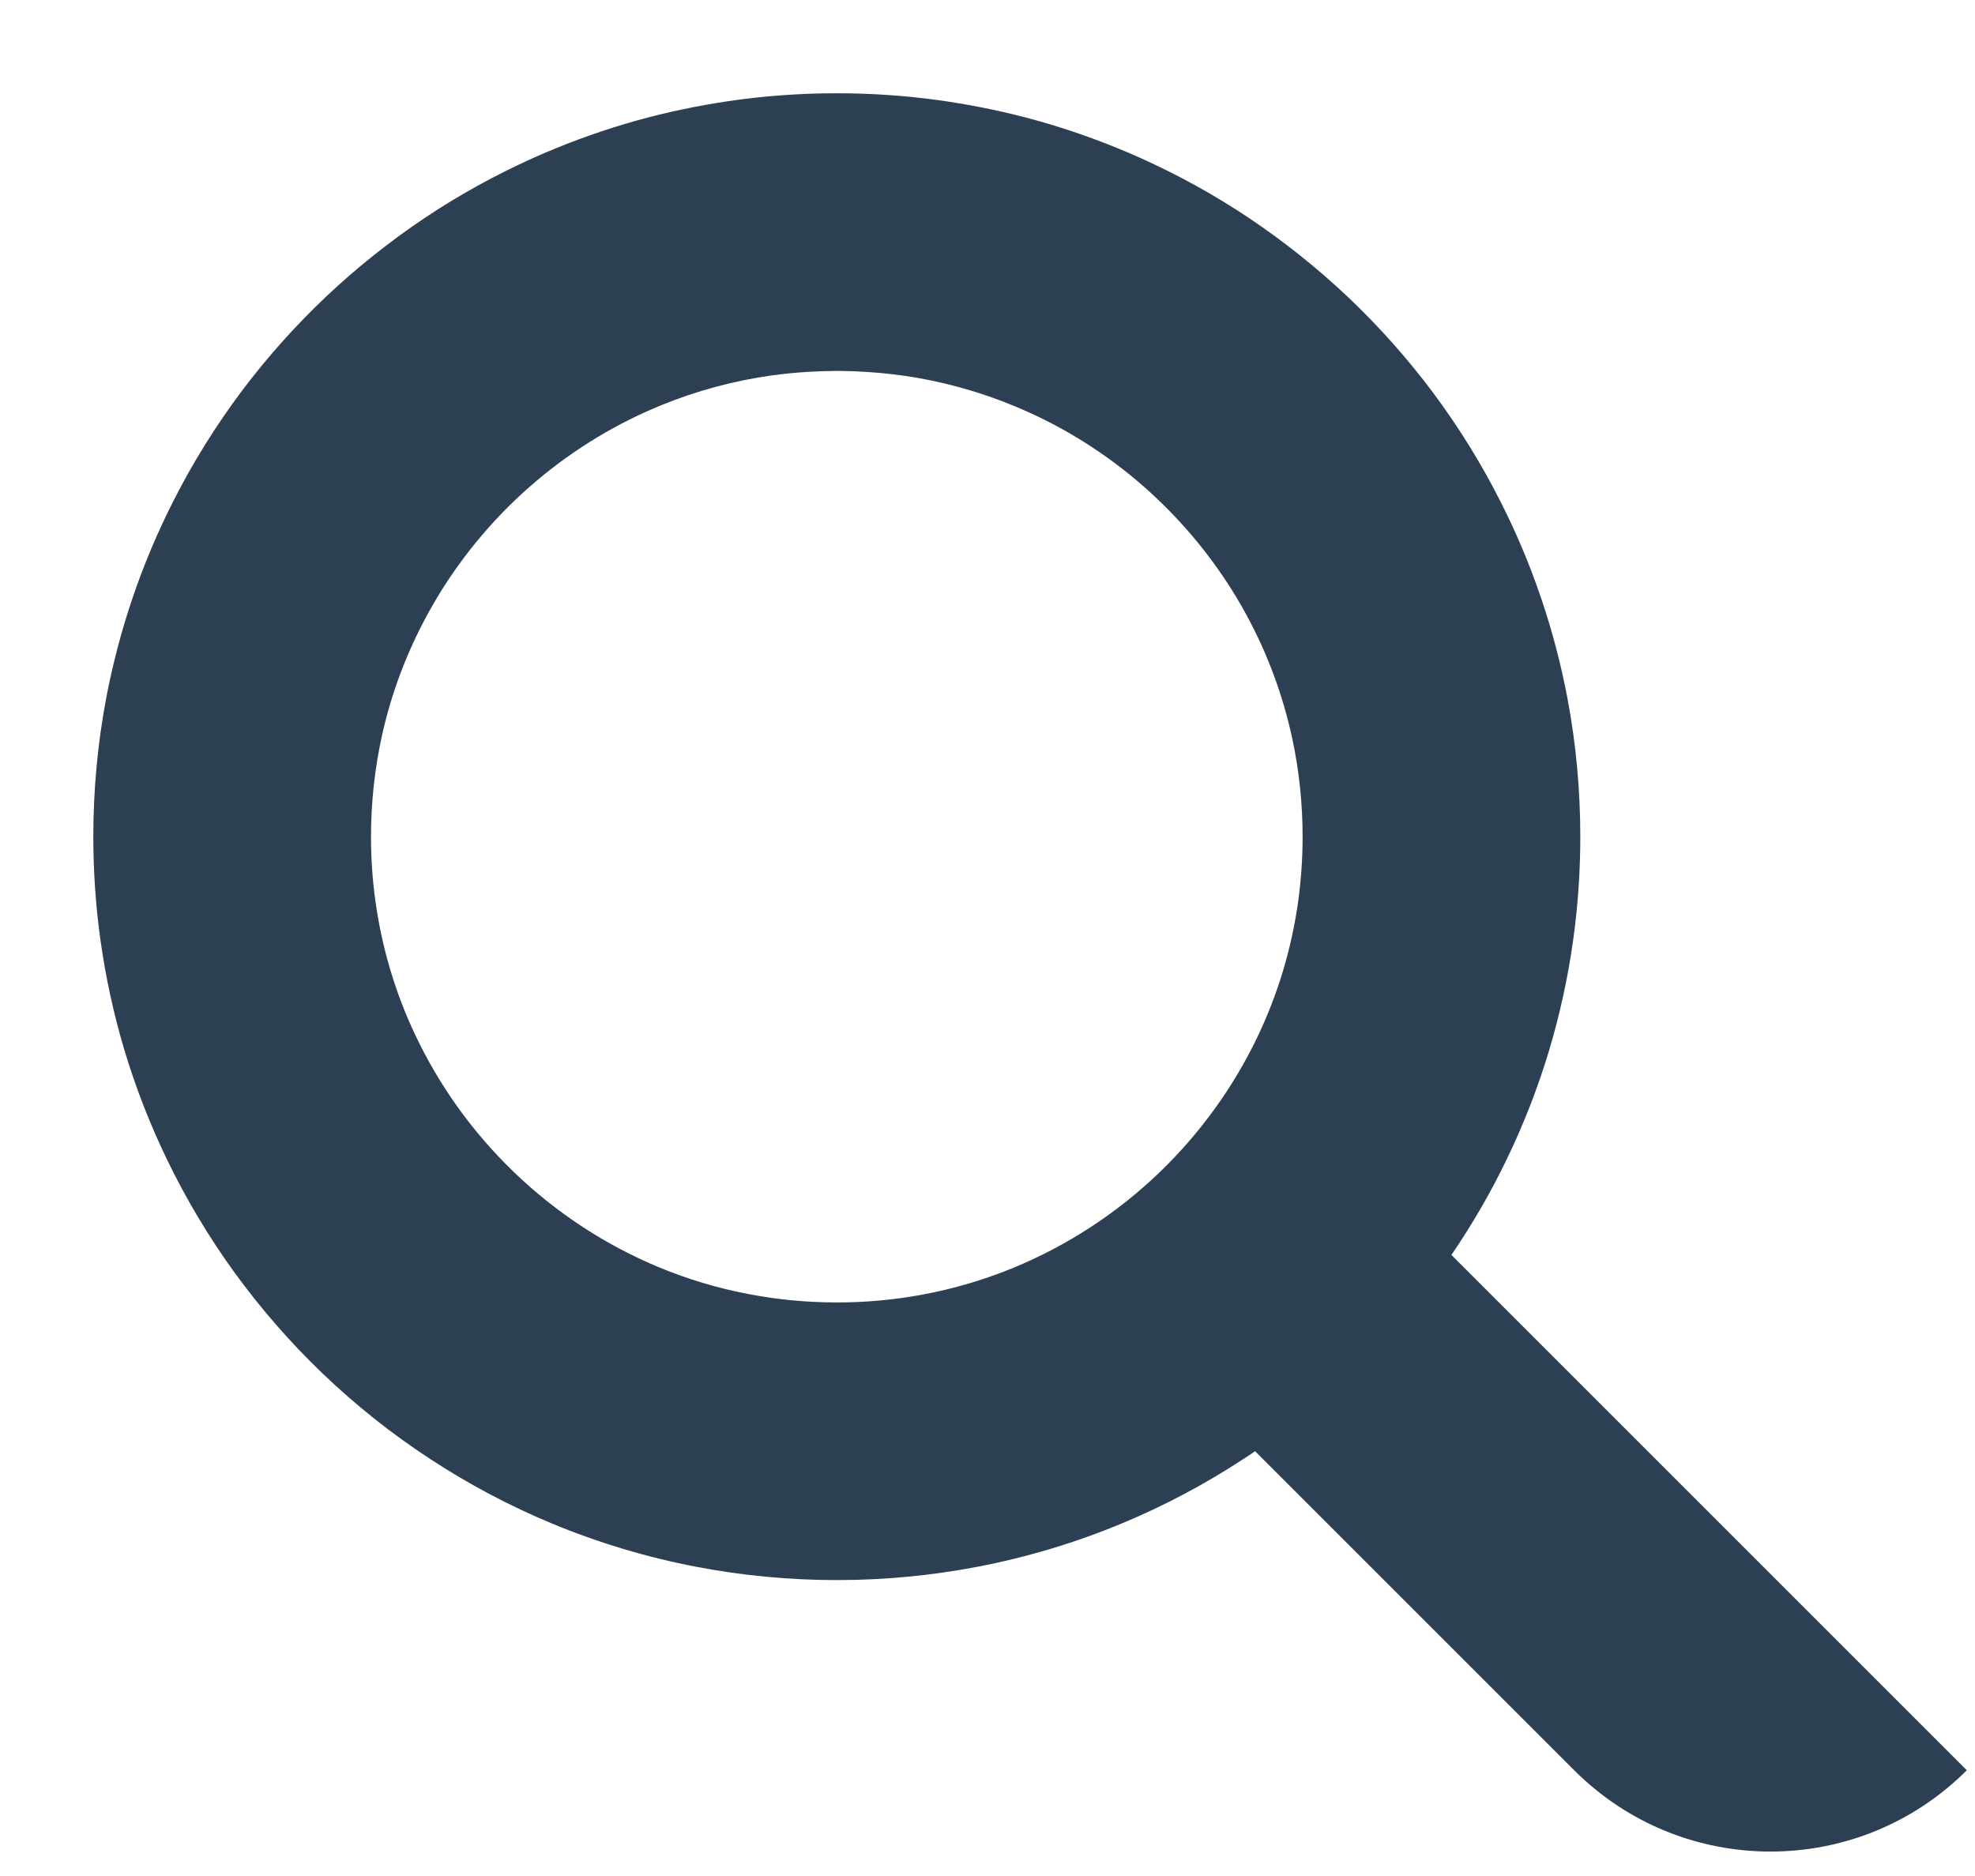
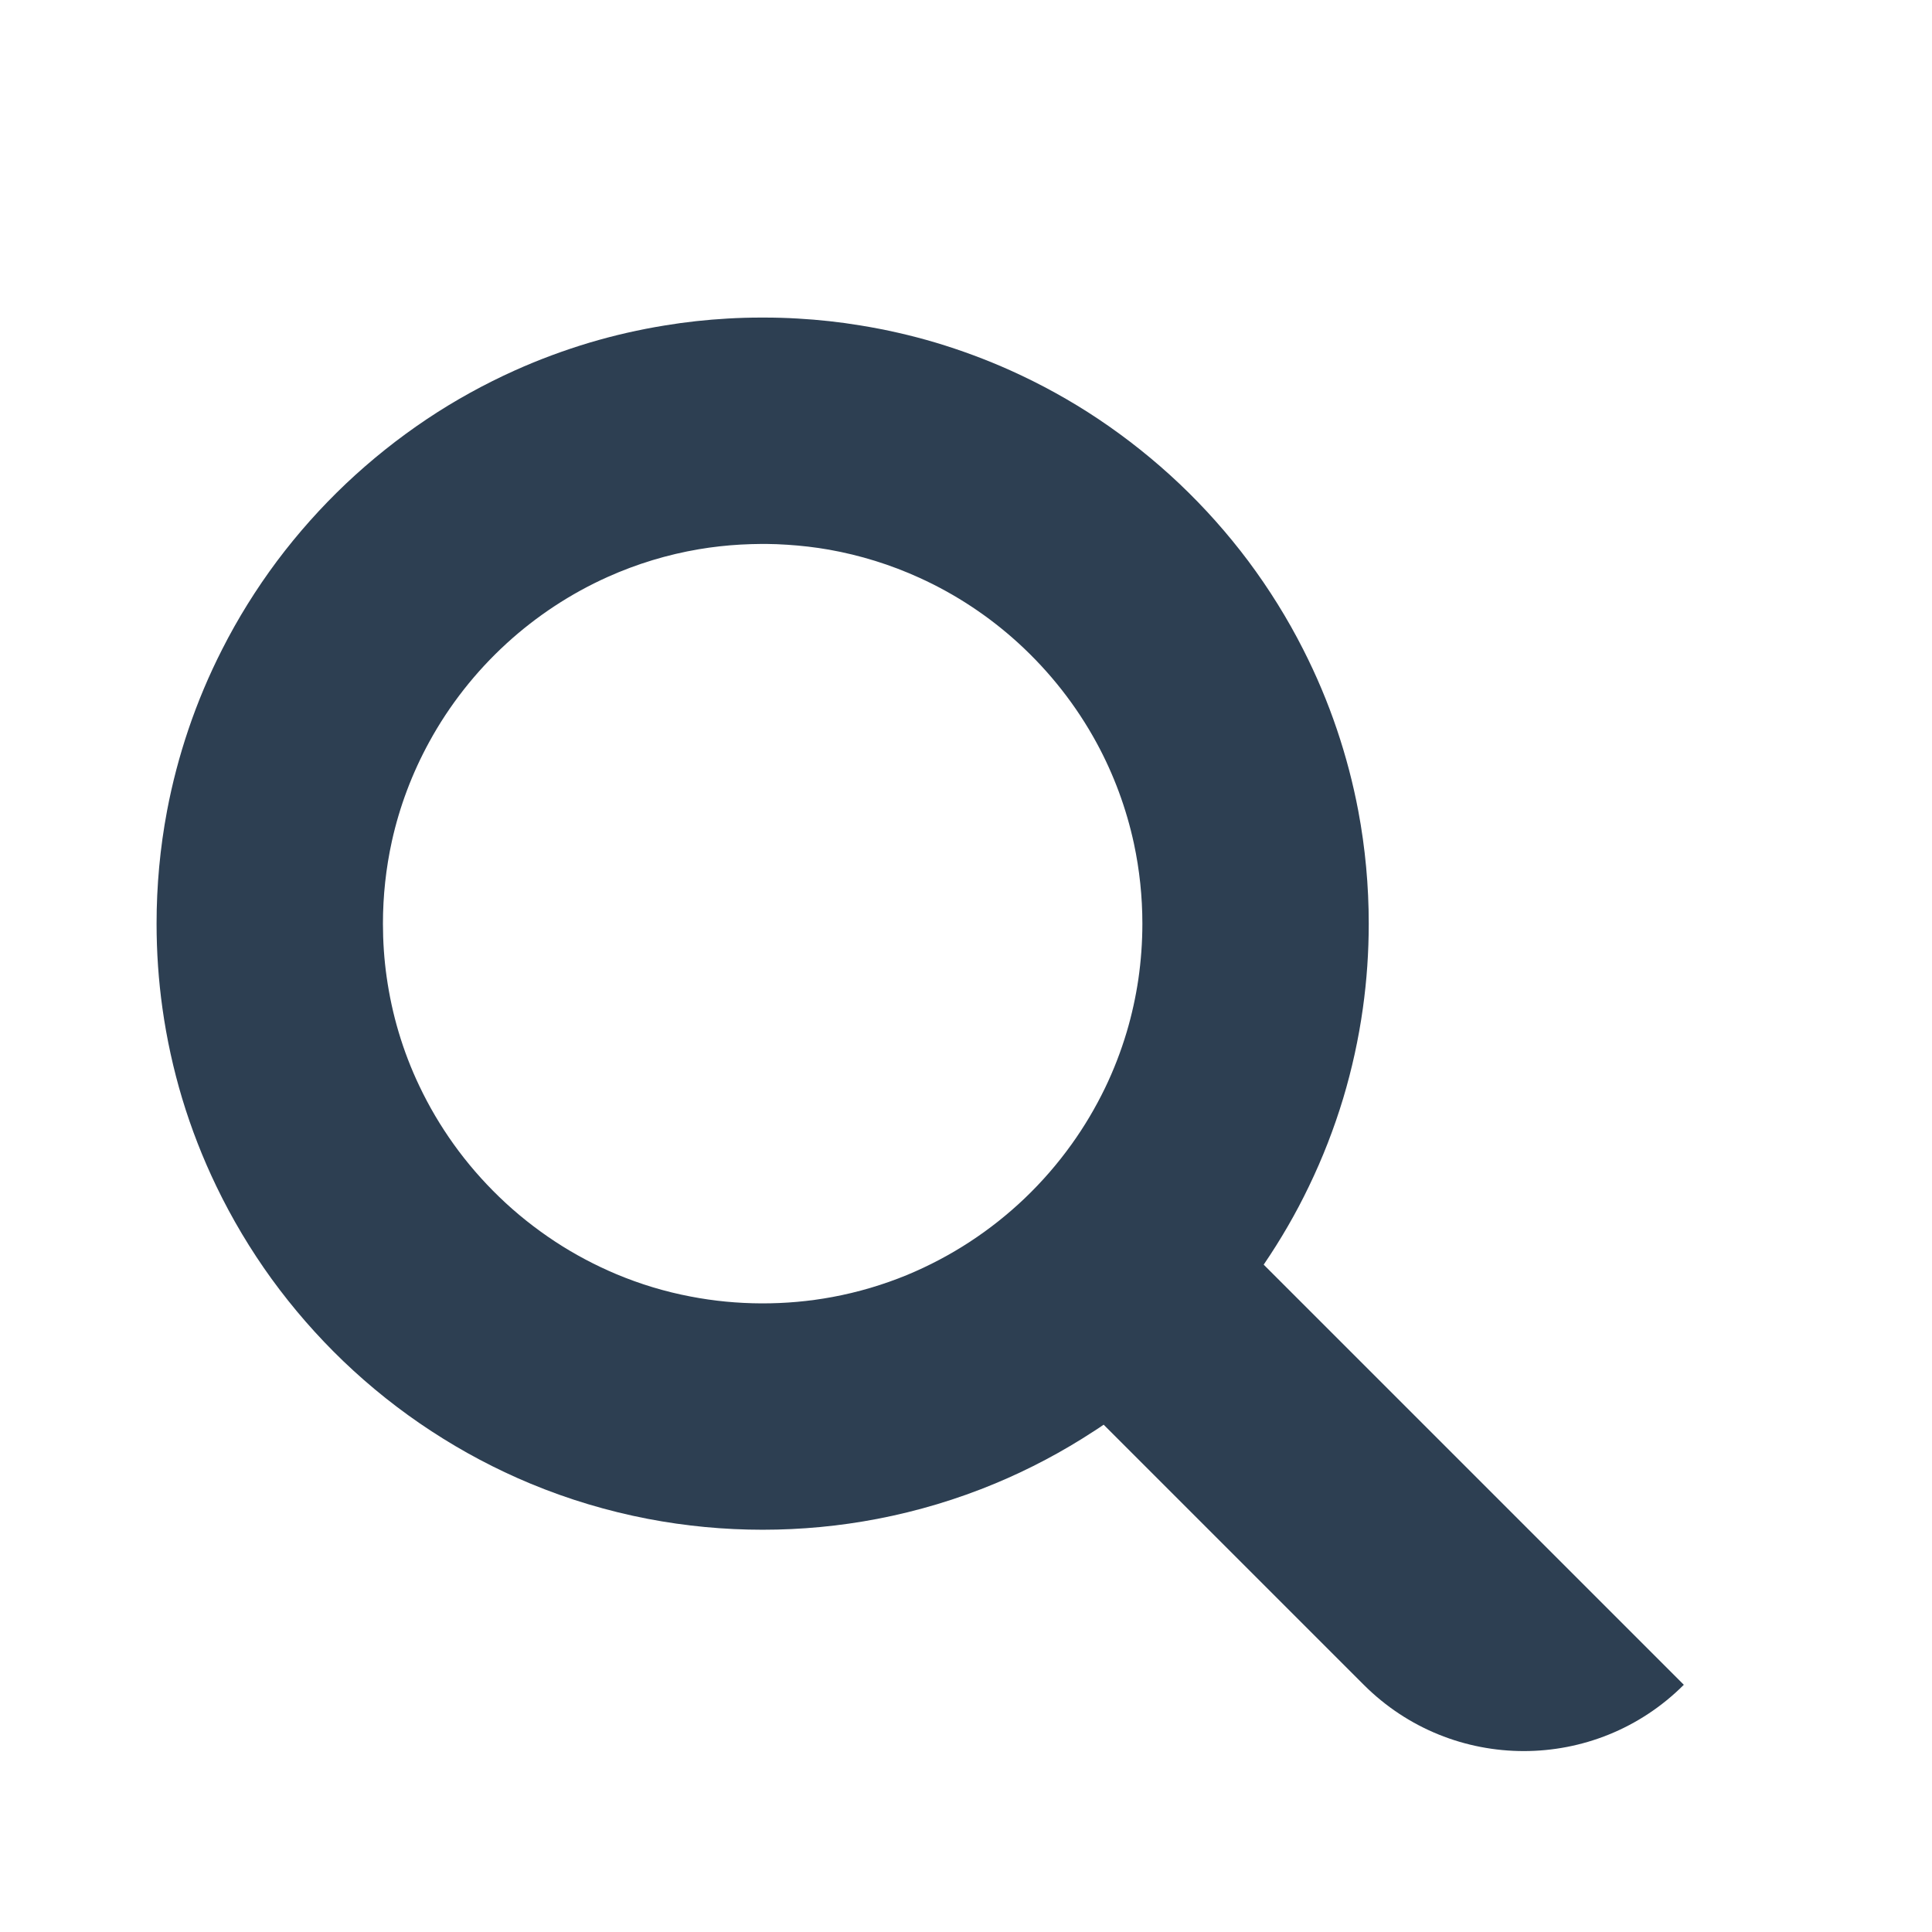
- <svg xmlns="http://www.w3.org/2000/svg" width="20px" height="19px" viewBox="0 0 20 19" version="1.1">
+ <svg xmlns="http://www.w3.org/2000/svg" width="24px" height="24px" viewBox="0 0 24 24" version="1.1">
  <defs />
  <g id="Symbols" stroke="none" stroke-width="1" fill="none" fill-rule="evenodd">
-     <g id="search_bar_light" transform="translate(-17, -13)">
-       <g id="icon_search">
-         <g transform="translate(16, 10)">
-           <g id="Group">
-             <rect id="Rectangle" fill-opacity="0" fill="#909090" x="0" y="0" width="24" height="24" />
-             <path d="M13.71,17.698 C13.67,17.726 13.629,17.753 13.588,17.779 C13.2,18.033 12.789,18.251 12.361,18.429 C11.89,18.625 11.399,18.772 10.899,18.868 C10.429,18.958 9.952,19.003 9.474,19.003 C8.996,19.003 8.519,18.958 8.049,18.868 C7.549,18.772 7.058,18.625 6.587,18.429 C6.159,18.251 5.748,18.033 5.36,17.779 C4.969,17.524 4.601,17.231 4.264,16.908 C3.938,16.595 3.64,16.253 3.374,15.887 C3.112,15.525 2.882,15.14 2.688,14.737 C2.518,14.385 2.376,14.02 2.263,13.646 C2.153,13.279 2.071,12.905 2.018,12.526 C1.969,12.178 1.945,11.826 1.945,11.474 C1.945,11.004 1.988,10.534 2.075,10.073 C2.14,9.729 2.229,9.391 2.341,9.06 C2.456,8.72 2.596,8.388 2.759,8.068 C2.954,7.683 3.183,7.316 3.441,6.97 C3.699,6.626 3.985,6.305 4.297,6.009 C4.609,5.714 4.946,5.445 5.303,5.206 C5.65,4.974 6.017,4.772 6.397,4.601 C6.698,4.466 7.008,4.351 7.325,4.256 C7.631,4.165 7.943,4.094 8.258,4.043 C8.517,4 8.777,3.972 9.039,3.957 C9.176,3.949 9.313,3.945 9.45,3.945 L9.498,3.945 C9.635,3.945 9.772,3.949 9.909,3.957 C10.171,3.972 10.431,4 10.69,4.043 C11.005,4.094 11.317,4.165 11.623,4.256 C11.94,4.351 12.25,4.466 12.551,4.601 C12.931,4.772 13.298,4.974 13.645,5.206 C14.002,5.445 14.339,5.714 14.651,6.009 C14.963,6.305 15.249,6.626 15.507,6.97 C15.765,7.316 15.994,7.683 16.189,8.068 C16.352,8.388 16.492,8.72 16.607,9.06 C16.719,9.391 16.808,9.729 16.873,10.073 C16.96,10.534 17.003,11.004 17.003,11.474 C17.003,11.826 16.979,12.178 16.93,12.526 C16.877,12.905 16.795,13.279 16.685,13.646 C16.572,14.02 16.43,14.385 16.26,14.737 C16.098,15.075 15.909,15.4 15.698,15.71 L20.917,20.929 L20.917,20.929 C19.819,22.027 18.039,22.027 16.941,20.929 L13.71,17.698 Z M9.459,6.757 C9.372,6.758 9.286,6.76 9.199,6.765 C9.025,6.775 8.852,6.794 8.681,6.823 C8.291,6.889 7.91,7.005 7.549,7.167 C7.09,7.373 6.665,7.653 6.294,7.992 C5.909,8.344 5.582,8.759 5.332,9.217 C5.12,9.604 4.963,10.02 4.868,10.45 C4.794,10.786 4.757,11.13 4.757,11.474 C4.757,11.695 4.772,11.917 4.803,12.136 C4.836,12.368 4.885,12.597 4.952,12.821 C5.02,13.05 5.106,13.274 5.209,13.49 C5.329,13.743 5.472,13.985 5.635,14.213 C5.803,14.448 5.993,14.667 6.201,14.868 C6.415,15.075 6.65,15.262 6.9,15.426 C7.138,15.582 7.391,15.716 7.654,15.827 C7.952,15.952 8.262,16.046 8.579,16.106 C8.869,16.162 9.164,16.19 9.459,16.191 C9.754,16.192 10.049,16.166 10.34,16.112 C10.658,16.053 10.969,15.961 11.268,15.838 C11.54,15.725 11.802,15.587 12.048,15.426 C12.29,15.268 12.518,15.087 12.727,14.888 C12.943,14.682 13.14,14.455 13.313,14.213 C13.471,13.993 13.609,13.759 13.727,13.516 C13.835,13.292 13.925,13.059 13.996,12.821 C14.06,12.606 14.108,12.387 14.141,12.165 C14.174,11.937 14.191,11.705 14.191,11.474 C14.191,11.14 14.156,10.806 14.086,10.479 C13.992,10.043 13.836,9.621 13.623,9.229 C13.372,8.767 13.043,8.348 12.654,7.992 C12.29,7.659 11.874,7.383 11.425,7.179 C11.066,7.015 10.686,6.897 10.297,6.828 C10.125,6.798 9.953,6.778 9.779,6.767 C9.693,6.761 9.607,6.758 9.52,6.757 C9.5,6.757 9.479,6.757 9.459,6.757 L9.459,6.757 Z" id="Fill-14" fill="#2D3F52" />
-           </g>
-         </g>
+     <g id="icon_search_dark">
+       <g id="Group">
+         <rect id="Rectangle" fill-opacity="0" fill="#909090" x="0" y="0" width="24" height="24" />
+         <path d="M13.71,17.698 C13.67,17.726 13.629,17.753 13.588,17.779 C13.2,18.033 12.789,18.251 12.361,18.429 C11.89,18.625 11.399,18.772 10.899,18.868 C10.429,18.958 9.952,19.003 9.474,19.003 C8.996,19.003 8.519,18.958 8.049,18.868 C7.549,18.772 7.058,18.625 6.587,18.429 C6.159,18.251 5.748,18.033 5.36,17.779 C4.969,17.524 4.601,17.231 4.264,16.908 C3.938,16.595 3.64,16.253 3.374,15.887 C3.112,15.525 2.882,15.14 2.688,14.737 C2.518,14.385 2.376,14.02 2.263,13.646 C2.153,13.279 2.071,12.905 2.018,12.526 C1.969,12.178 1.945,11.826 1.945,11.474 C1.945,11.004 1.988,10.534 2.075,10.073 C2.14,9.729 2.229,9.391 2.341,9.06 C2.456,8.72 2.596,8.388 2.759,8.068 C2.954,7.683 3.183,7.316 3.441,6.97 C3.699,6.626 3.985,6.305 4.297,6.009 C4.609,5.714 4.946,5.445 5.303,5.206 C5.65,4.974 6.017,4.772 6.397,4.601 C6.698,4.466 7.008,4.351 7.325,4.256 C7.631,4.165 7.943,4.094 8.258,4.043 C8.517,4 8.777,3.972 9.039,3.957 C9.176,3.949 9.313,3.945 9.45,3.945 L9.498,3.945 C9.635,3.945 9.772,3.949 9.909,3.957 C10.171,3.972 10.431,4 10.69,4.043 C11.005,4.094 11.317,4.165 11.623,4.256 C11.94,4.351 12.25,4.466 12.551,4.601 C12.931,4.772 13.298,4.974 13.645,5.206 C14.002,5.445 14.339,5.714 14.651,6.009 C14.963,6.305 15.249,6.626 15.507,6.97 C15.765,7.316 15.994,7.683 16.189,8.068 C16.352,8.388 16.492,8.72 16.607,9.06 C16.719,9.391 16.808,9.729 16.873,10.073 C16.96,10.534 17.003,11.004 17.003,11.474 C17.003,11.826 16.979,12.178 16.93,12.526 C16.877,12.905 16.795,13.279 16.685,13.646 C16.572,14.02 16.43,14.385 16.26,14.737 C16.098,15.075 15.909,15.4 15.698,15.71 L20.917,20.929 L20.917,20.929 C19.819,22.027 18.039,22.027 16.941,20.929 L13.71,17.698 Z M9.459,6.757 C9.372,6.758 9.286,6.76 9.199,6.765 C9.025,6.775 8.852,6.794 8.681,6.823 C8.291,6.889 7.91,7.005 7.549,7.167 C7.09,7.373 6.665,7.653 6.294,7.992 C5.909,8.344 5.582,8.759 5.332,9.217 C5.12,9.604 4.963,10.02 4.868,10.45 C4.794,10.786 4.757,11.13 4.757,11.474 C4.757,11.695 4.772,11.917 4.803,12.136 C4.836,12.368 4.885,12.597 4.952,12.821 C5.02,13.05 5.106,13.274 5.209,13.49 C5.329,13.743 5.472,13.985 5.635,14.213 C5.803,14.448 5.993,14.667 6.201,14.868 C6.415,15.075 6.65,15.262 6.9,15.426 C7.138,15.582 7.391,15.716 7.654,15.827 C7.952,15.952 8.262,16.046 8.579,16.106 C8.869,16.162 9.164,16.19 9.459,16.191 C9.754,16.192 10.049,16.166 10.34,16.112 C10.658,16.053 10.969,15.961 11.268,15.838 C11.54,15.725 11.802,15.587 12.048,15.426 C12.29,15.268 12.518,15.087 12.727,14.888 C12.943,14.682 13.14,14.455 13.313,14.213 C13.471,13.993 13.609,13.759 13.727,13.516 C13.835,13.292 13.925,13.059 13.996,12.821 C14.06,12.606 14.108,12.387 14.141,12.165 C14.174,11.937 14.191,11.705 14.191,11.474 C14.191,11.14 14.156,10.806 14.086,10.479 C13.992,10.043 13.836,9.621 13.623,9.229 C13.372,8.767 13.043,8.348 12.654,7.992 C12.29,7.659 11.874,7.383 11.425,7.179 C11.066,7.015 10.686,6.897 10.297,6.828 C10.125,6.798 9.953,6.778 9.779,6.767 C9.693,6.761 9.607,6.758 9.52,6.757 C9.5,6.757 9.479,6.757 9.459,6.757 L9.459,6.757 Z" id="Fill-14" fill="#2D3F52" />
      </g>
    </g>
  </g>
</svg>
